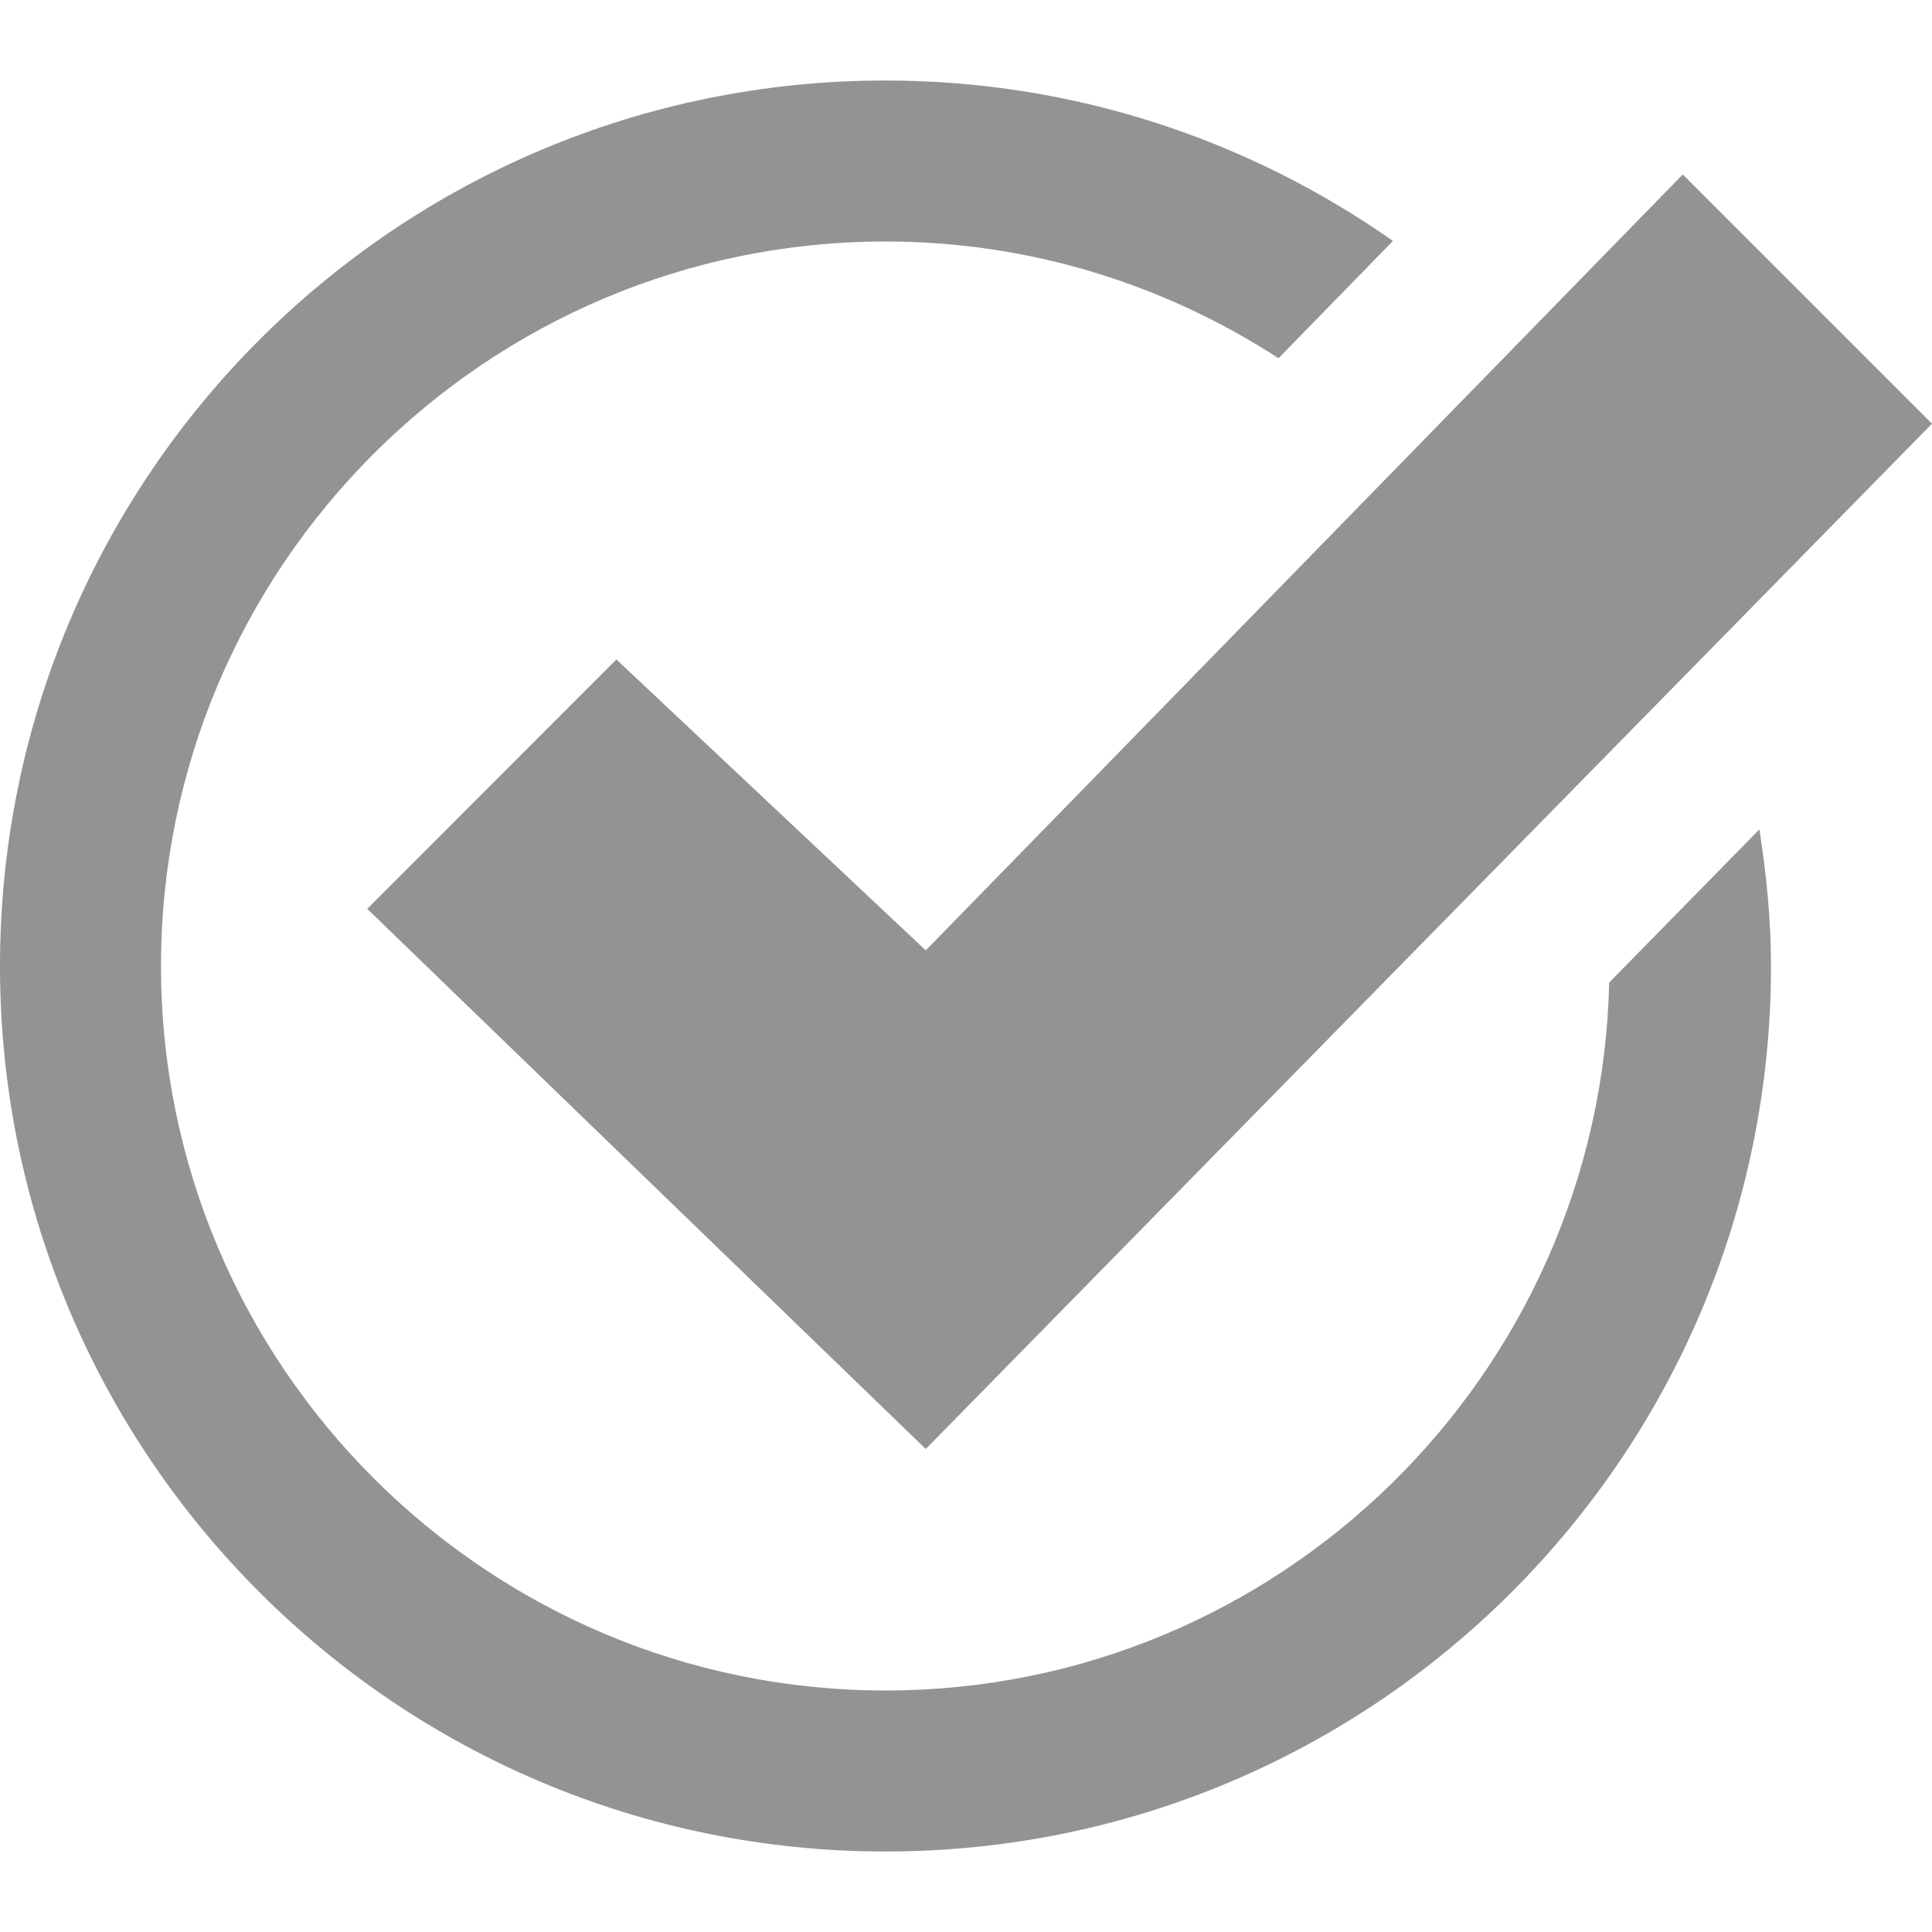
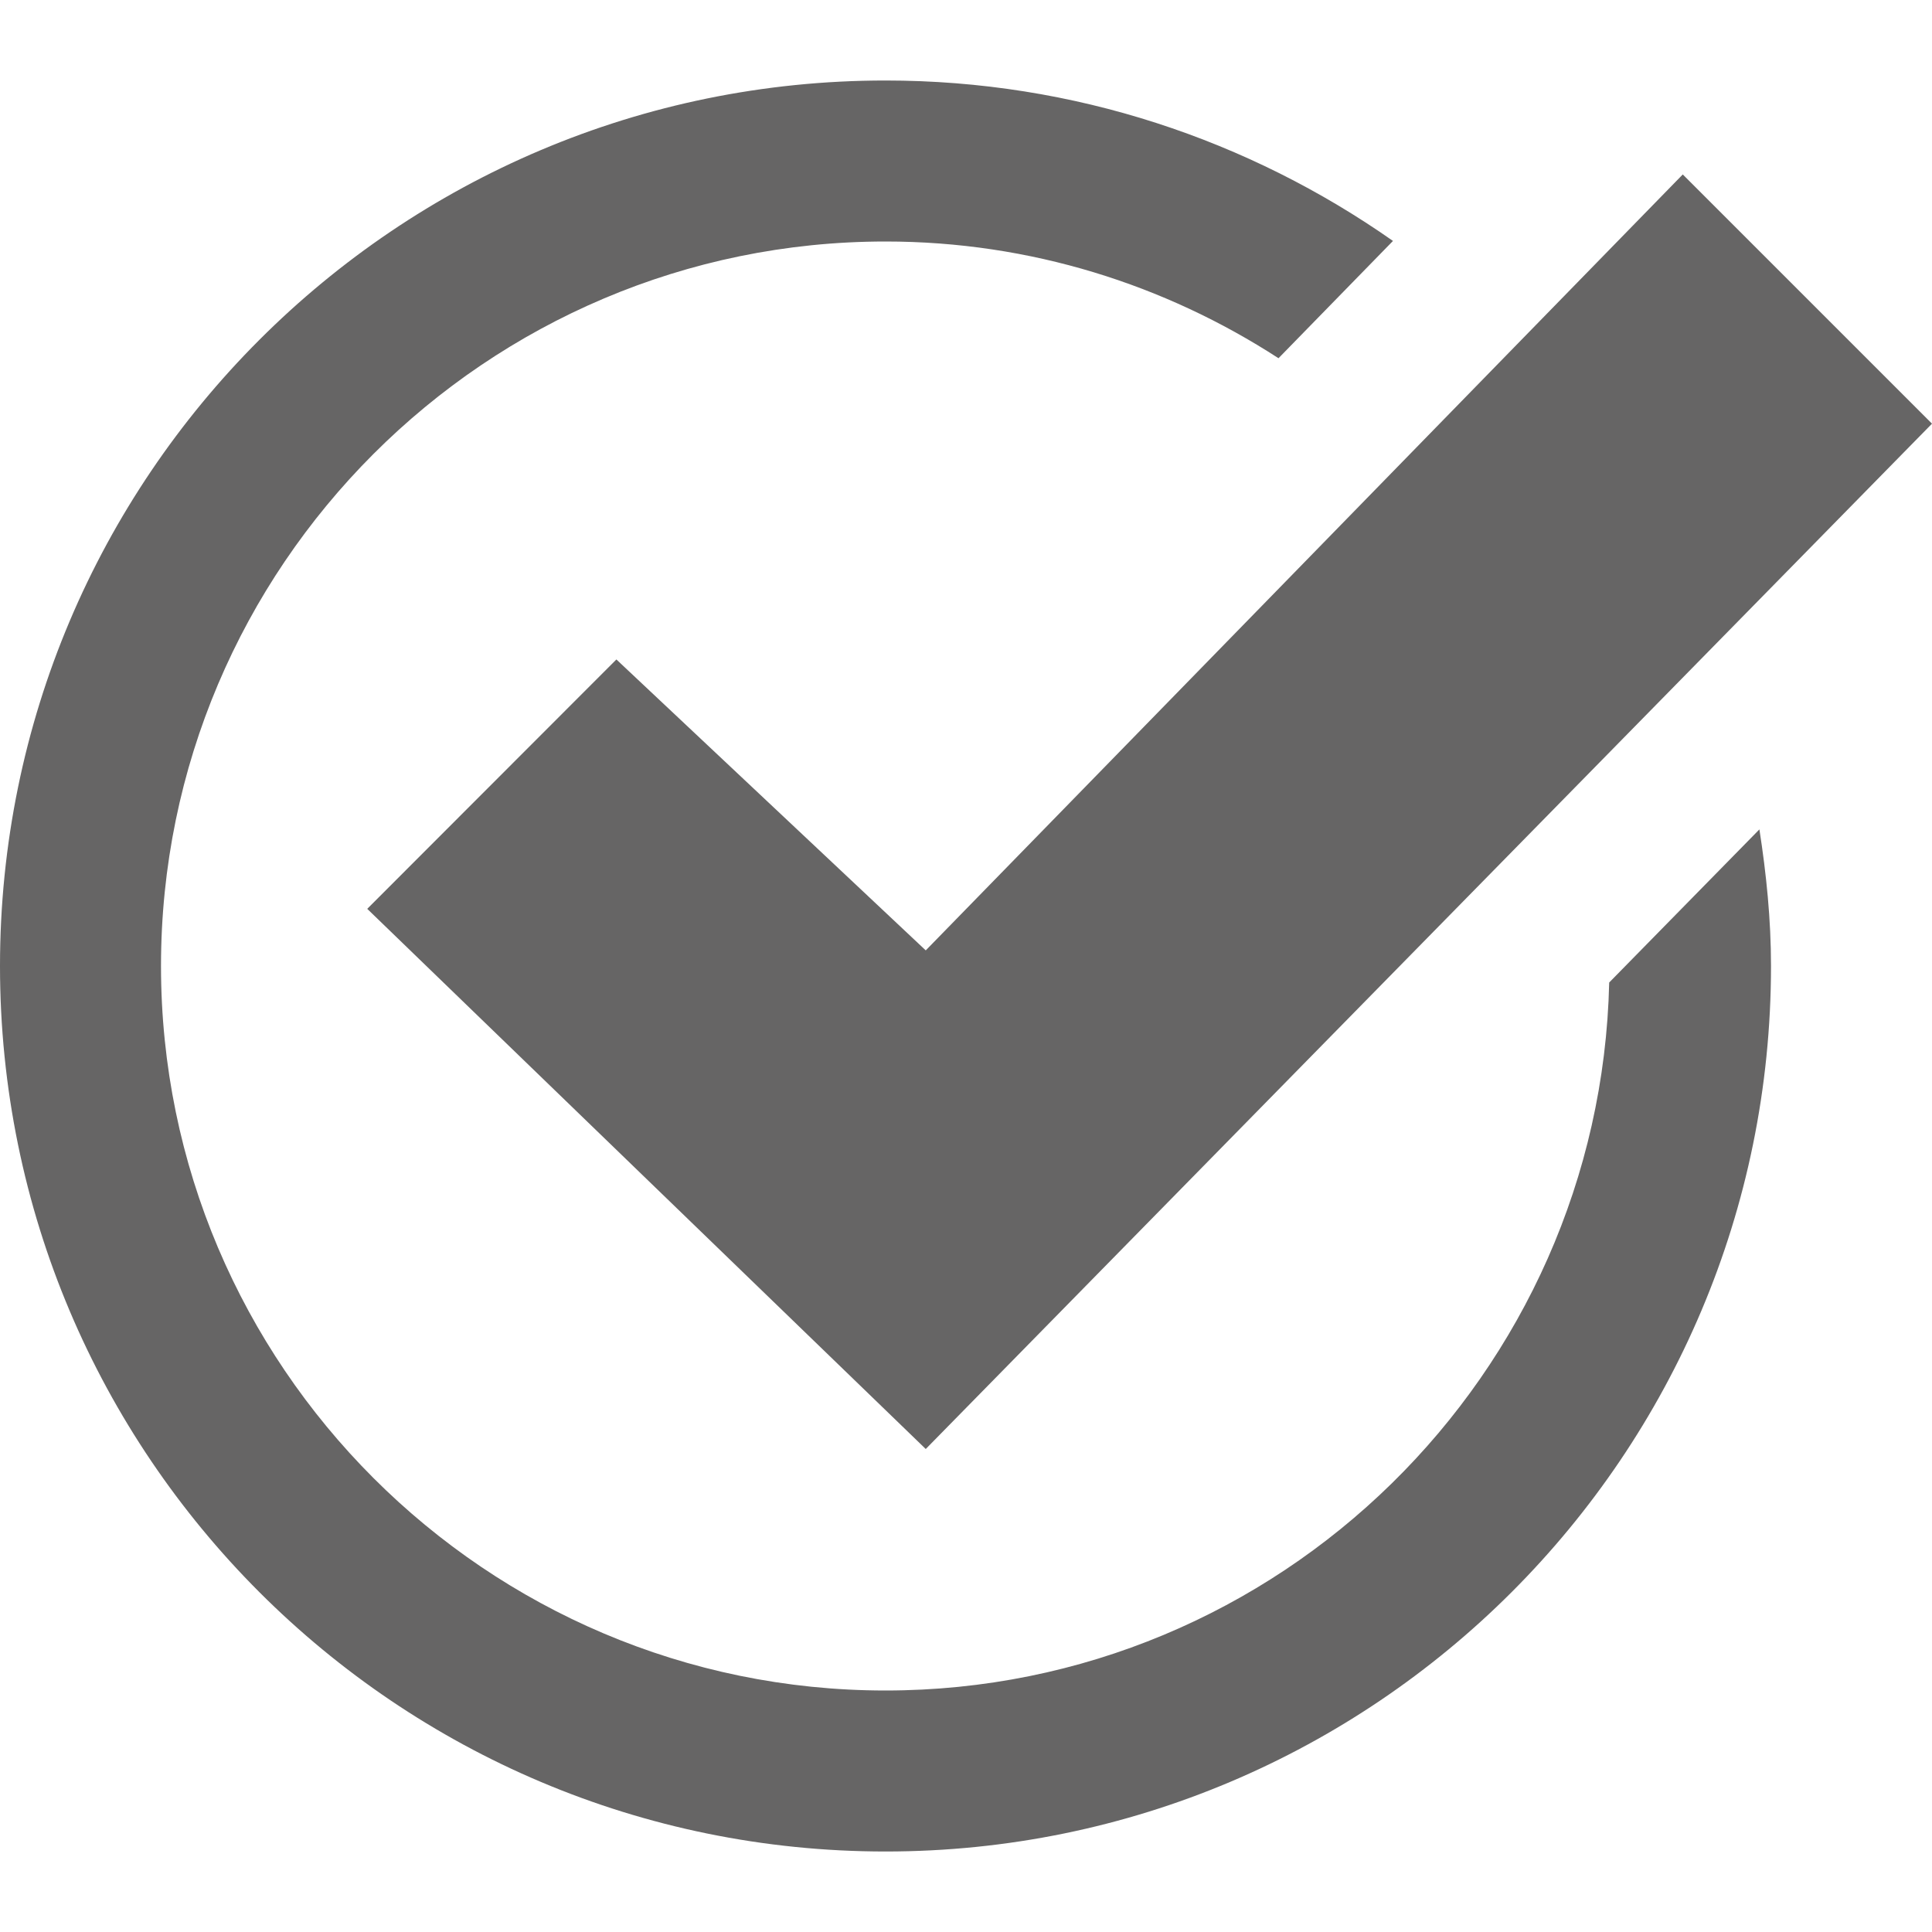
- <svg xmlns="http://www.w3.org/2000/svg" width="24" height="24" fill="#939393" viewBox="0 0 24 24">
+ <svg xmlns="http://www.w3.org/2000/svg" width="24" height="24" fill="#666565" viewBox="0 0 24 24">
  <path d="M21.856 10.303c.086.554.144 1.118.144 1.697 0 6.075-4.925 11-11 11s-11-4.925-11-11 4.925-11 11-11c2.347 0 4.518.741 6.304 1.993l-1.422 1.457c-1.408-.913-3.082-1.45-4.882-1.45-4.962 0-9 4.038-9 9s4.038 9 9 9c4.894 0 8.879-3.928 8.99-8.795l1.866-1.902zm-.952-8.136l-9.404 9.639-3.843-3.614-3.095 3.098 6.938 6.71 12.5-12.737-3.096-3.096z" />
</svg>
